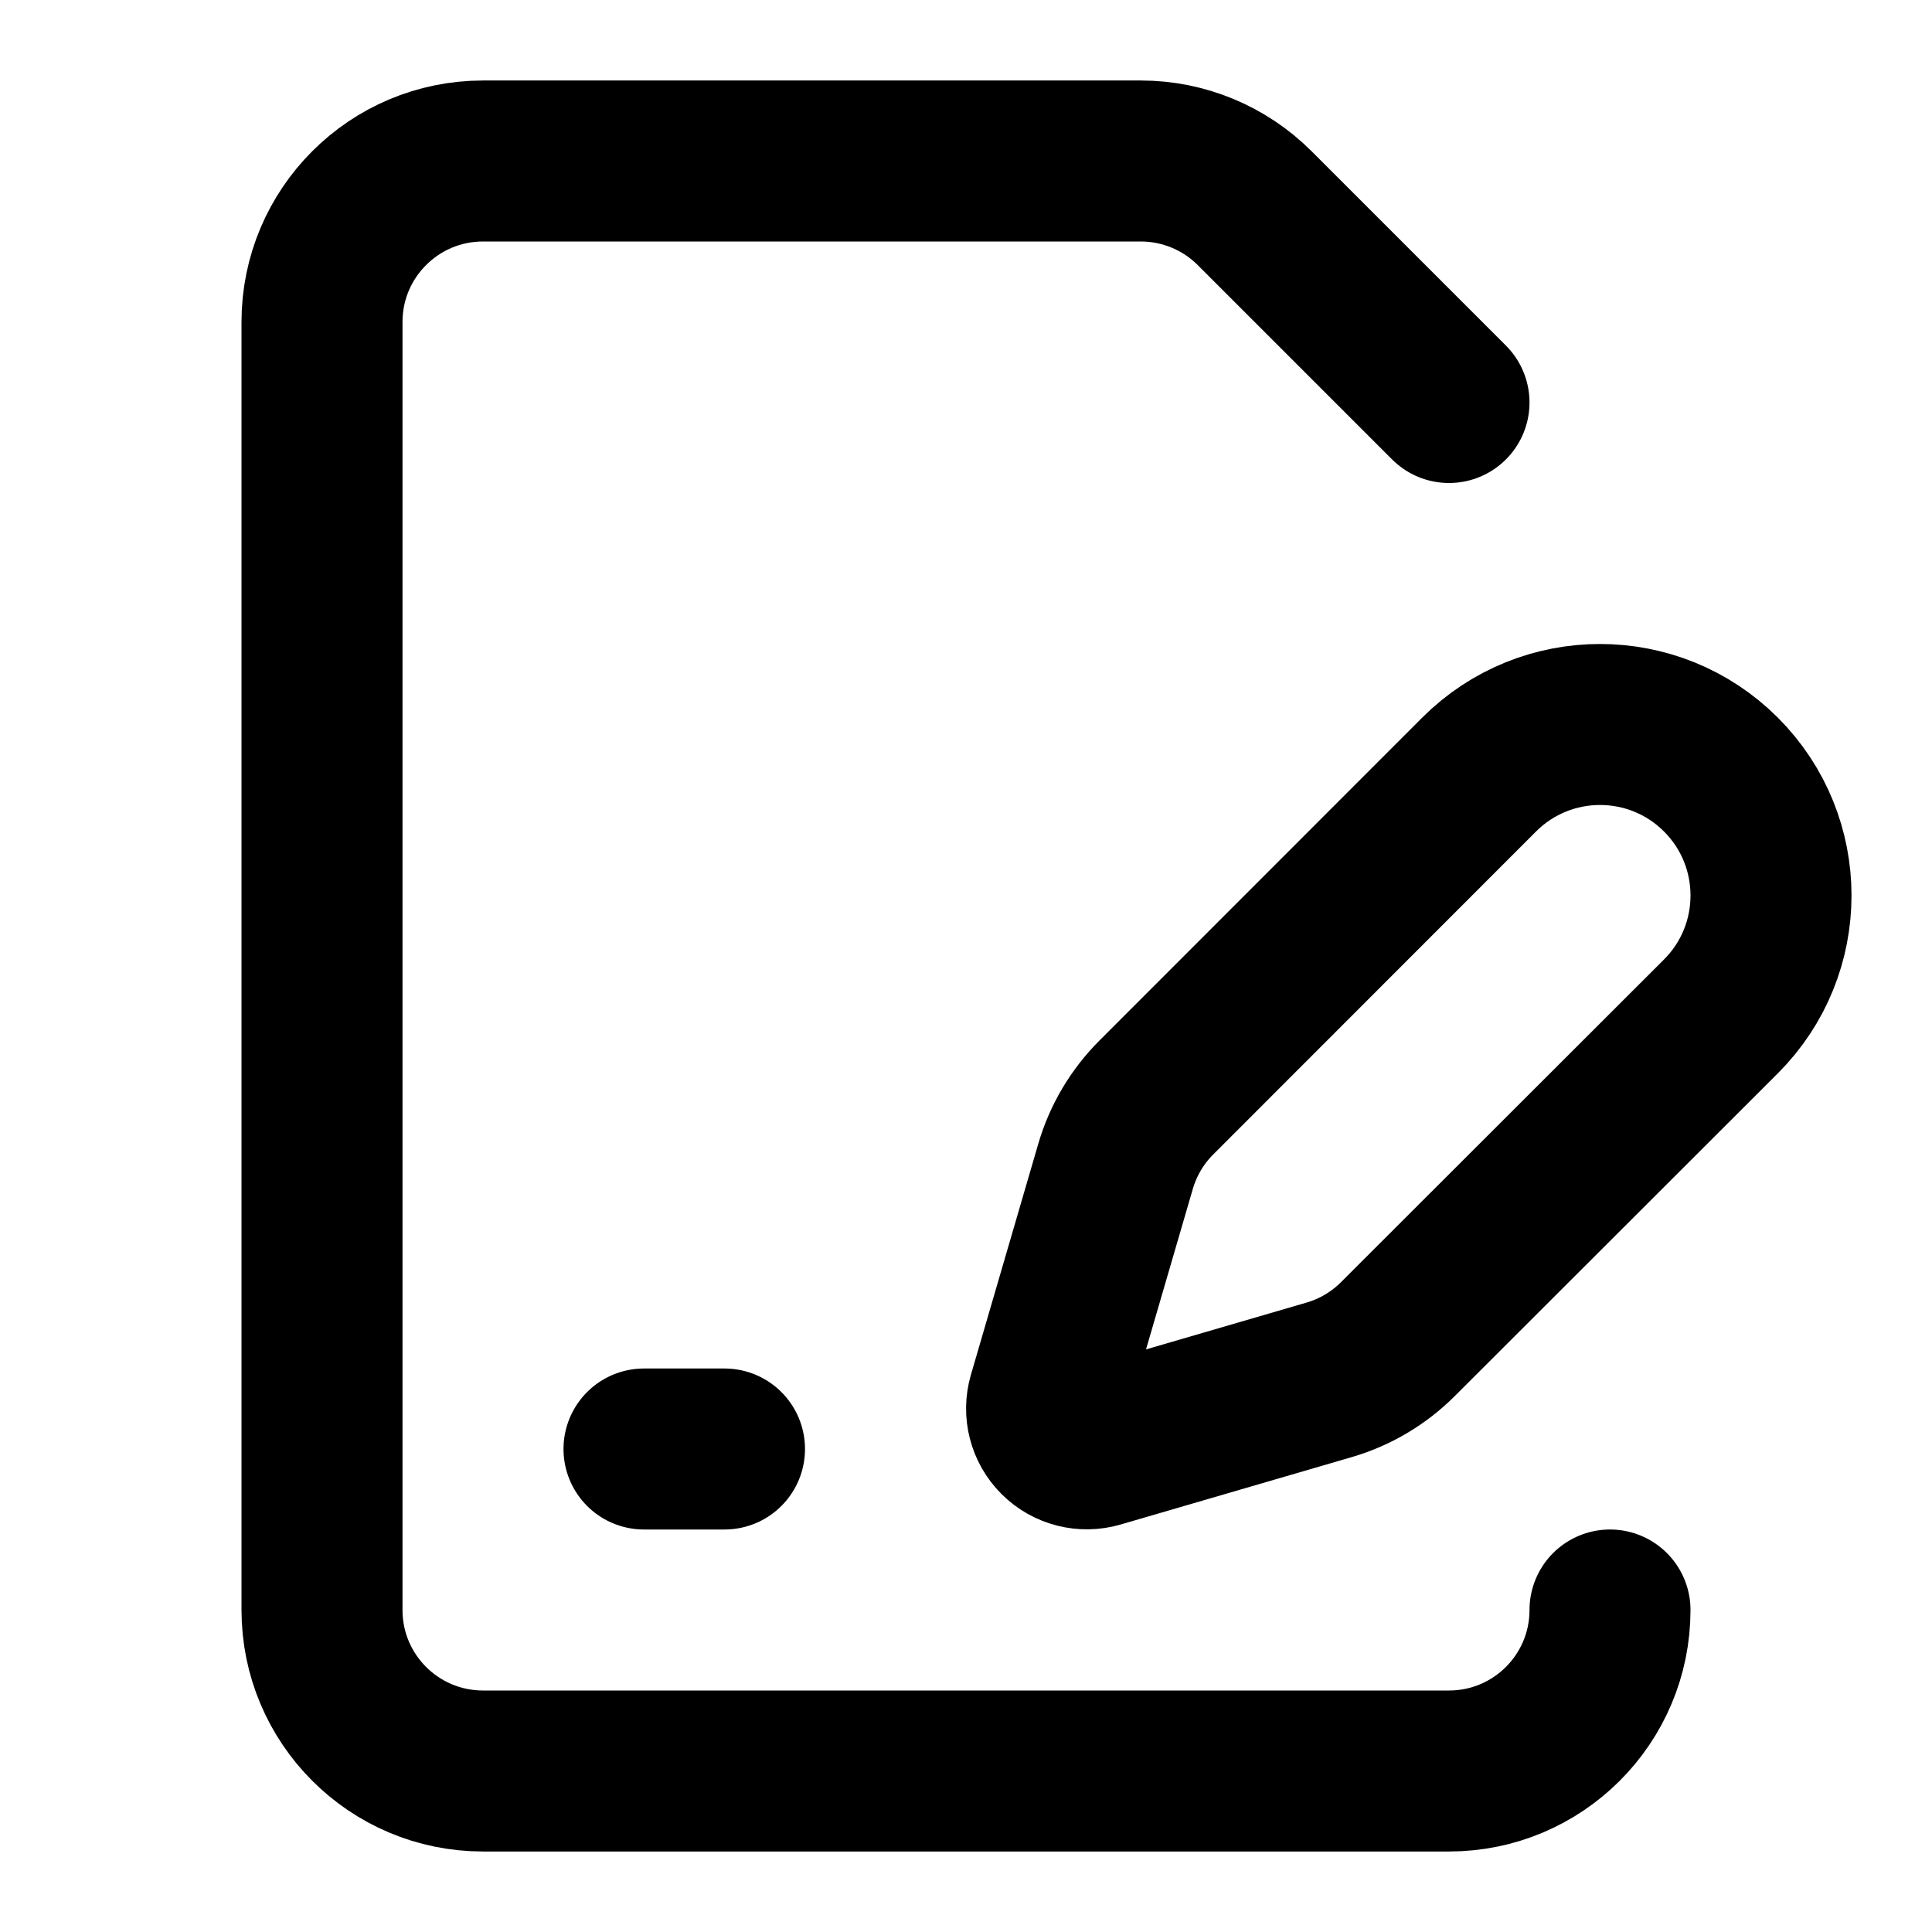
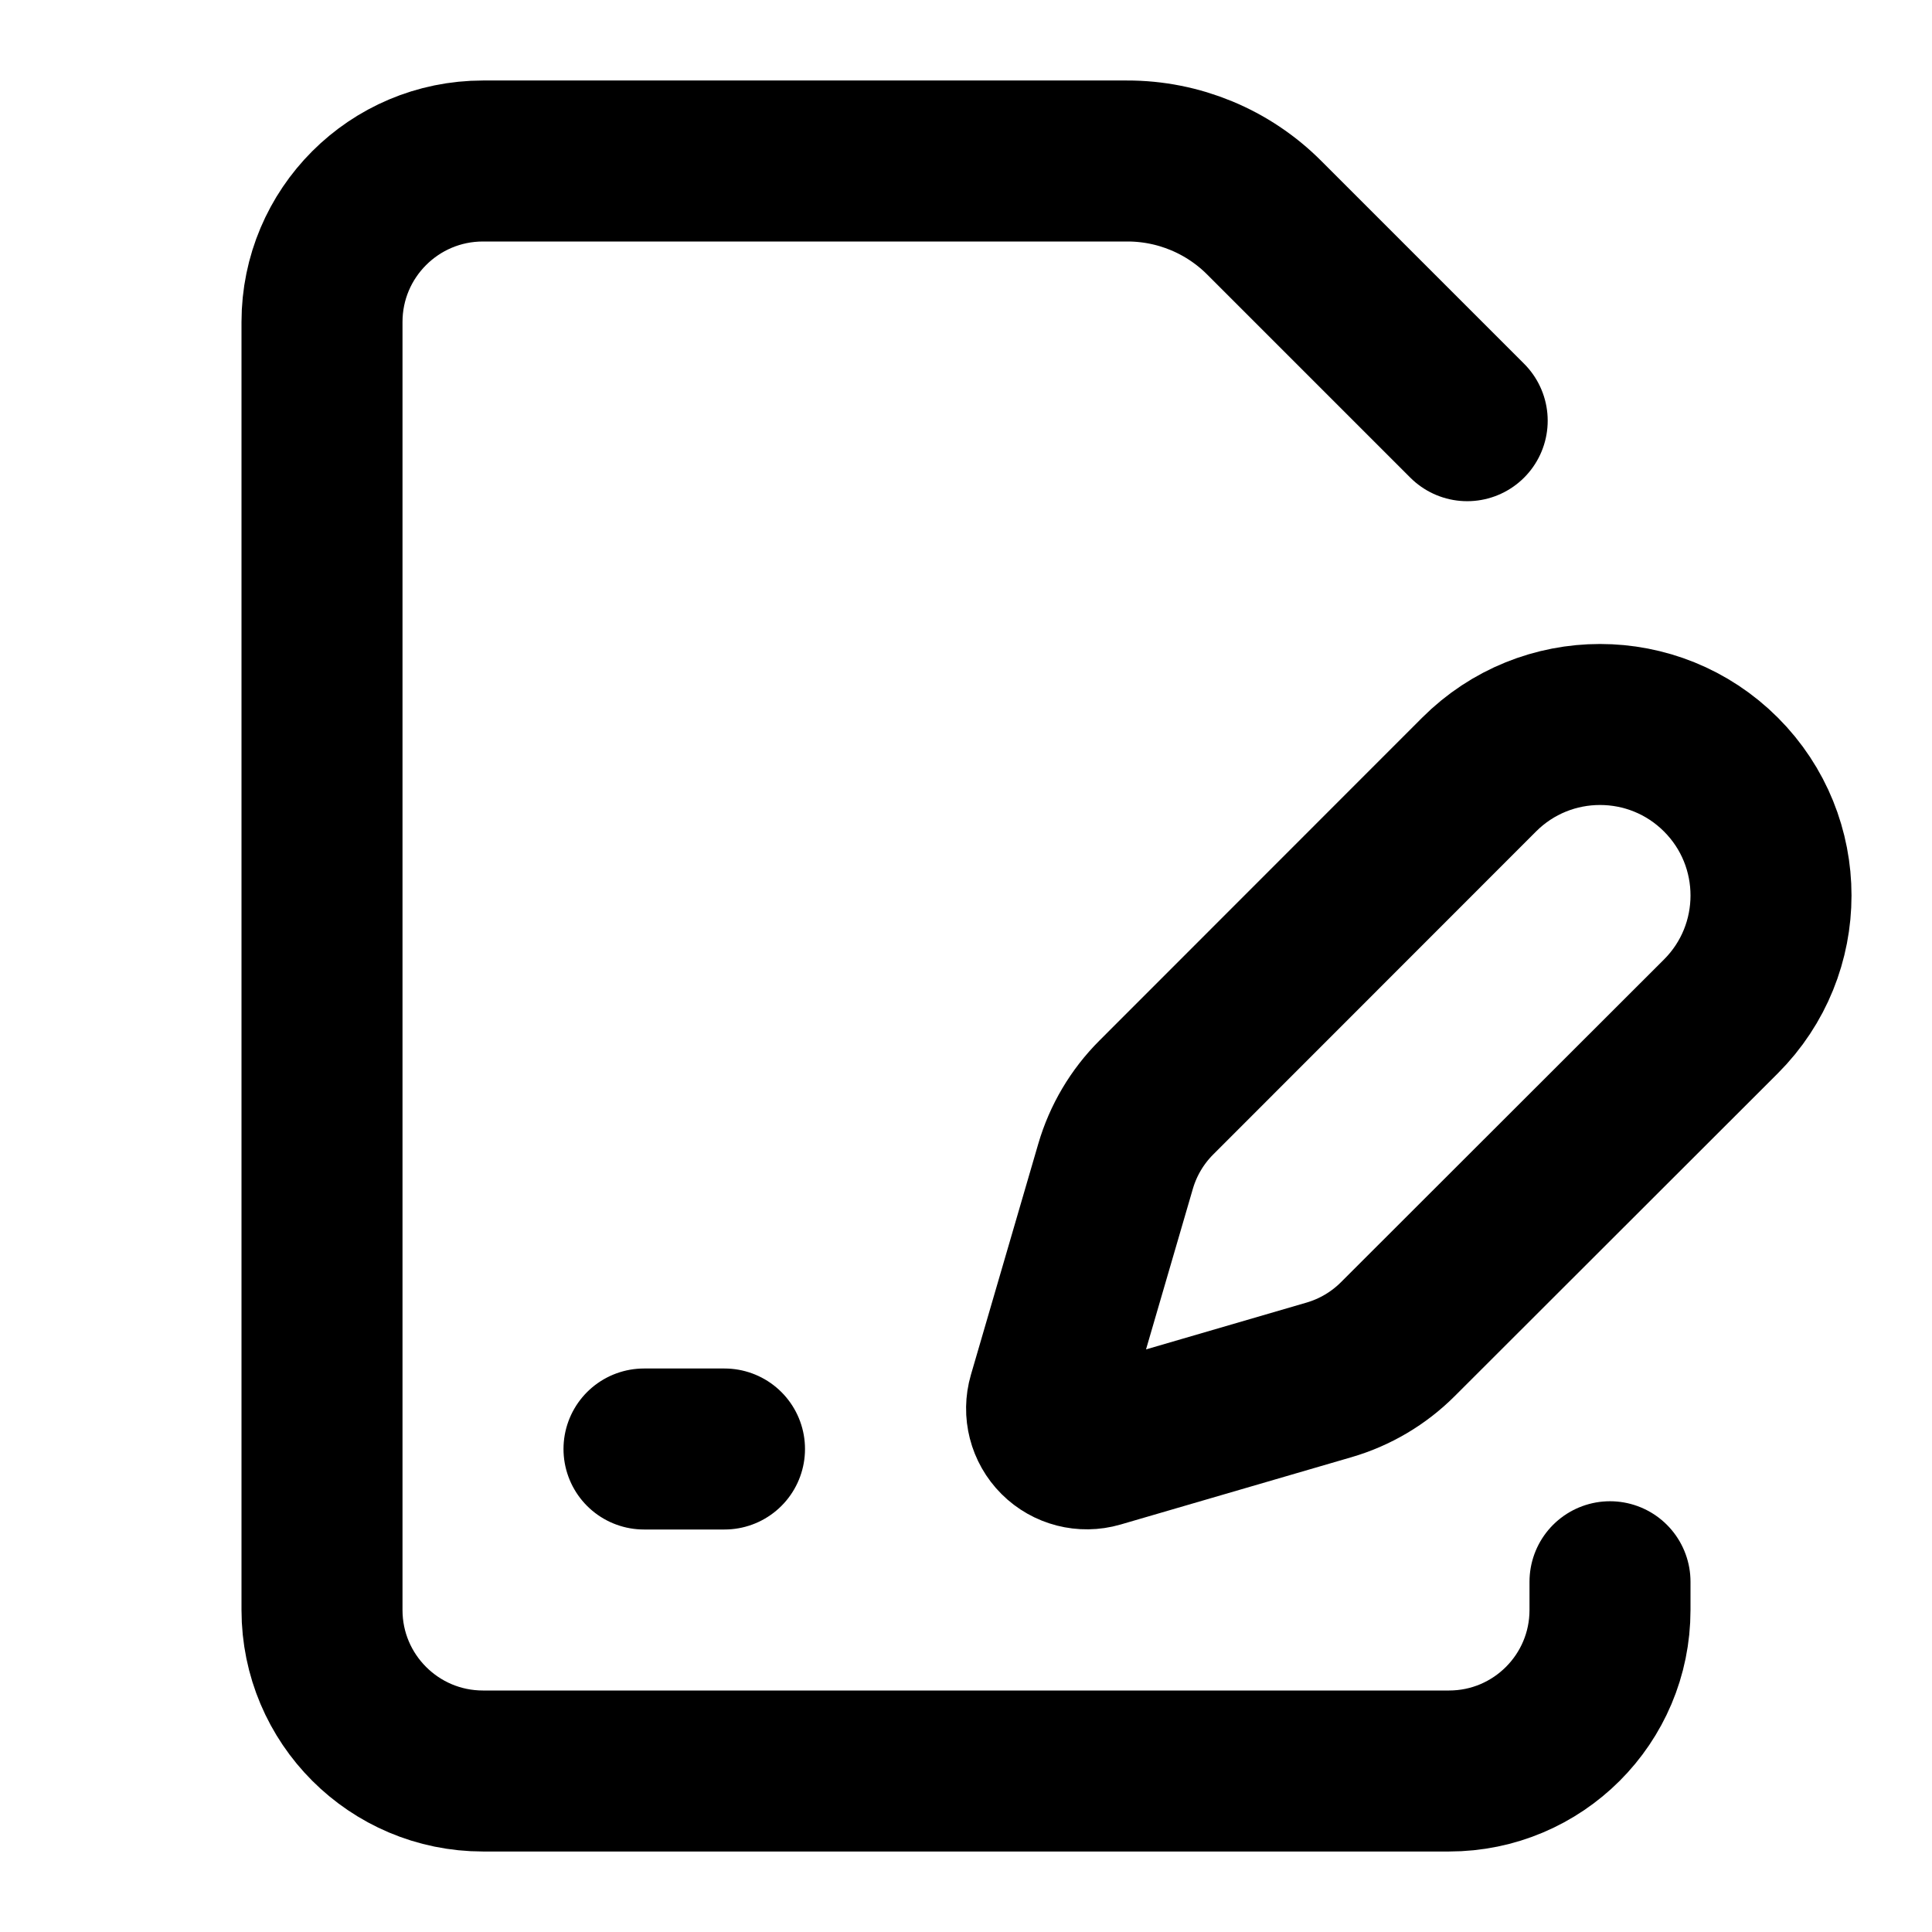
<svg xmlns="http://www.w3.org/2000/svg" fill="none" stroke="currentColor" stroke-linecap="round" stroke-linejoin="round" stroke-width="2" class="lucide lucide-file-signature" viewBox="0 0 24 24">
-   <path d="m18 5-2.414-2.414A2 2 0 0 0 14.172 2H6a2 2 0 0 0-2 2v16a2 2 0 0 0 2 2h12a2 2 0 0 0 2-2" />
+   <path d="m18.226 5.226-2.52-2.52A2.4 2.4 0 0 0 14 2H6a2 2 0 0 0-2 2v16a2 2 0 0 0 2 2h12a2 2 0 0 0 2-2v-.351" />
  <path d="M21.378 12.626a1 1 0 0 0-3.004-3.004l-4.01 4.012a2 2 0 0 0-.506.854l-.837 2.87a.5.5 0 0 0 .62.62l2.87-.837a2 2 0 0 0 .854-.506zM8 18h1" />
</svg>
